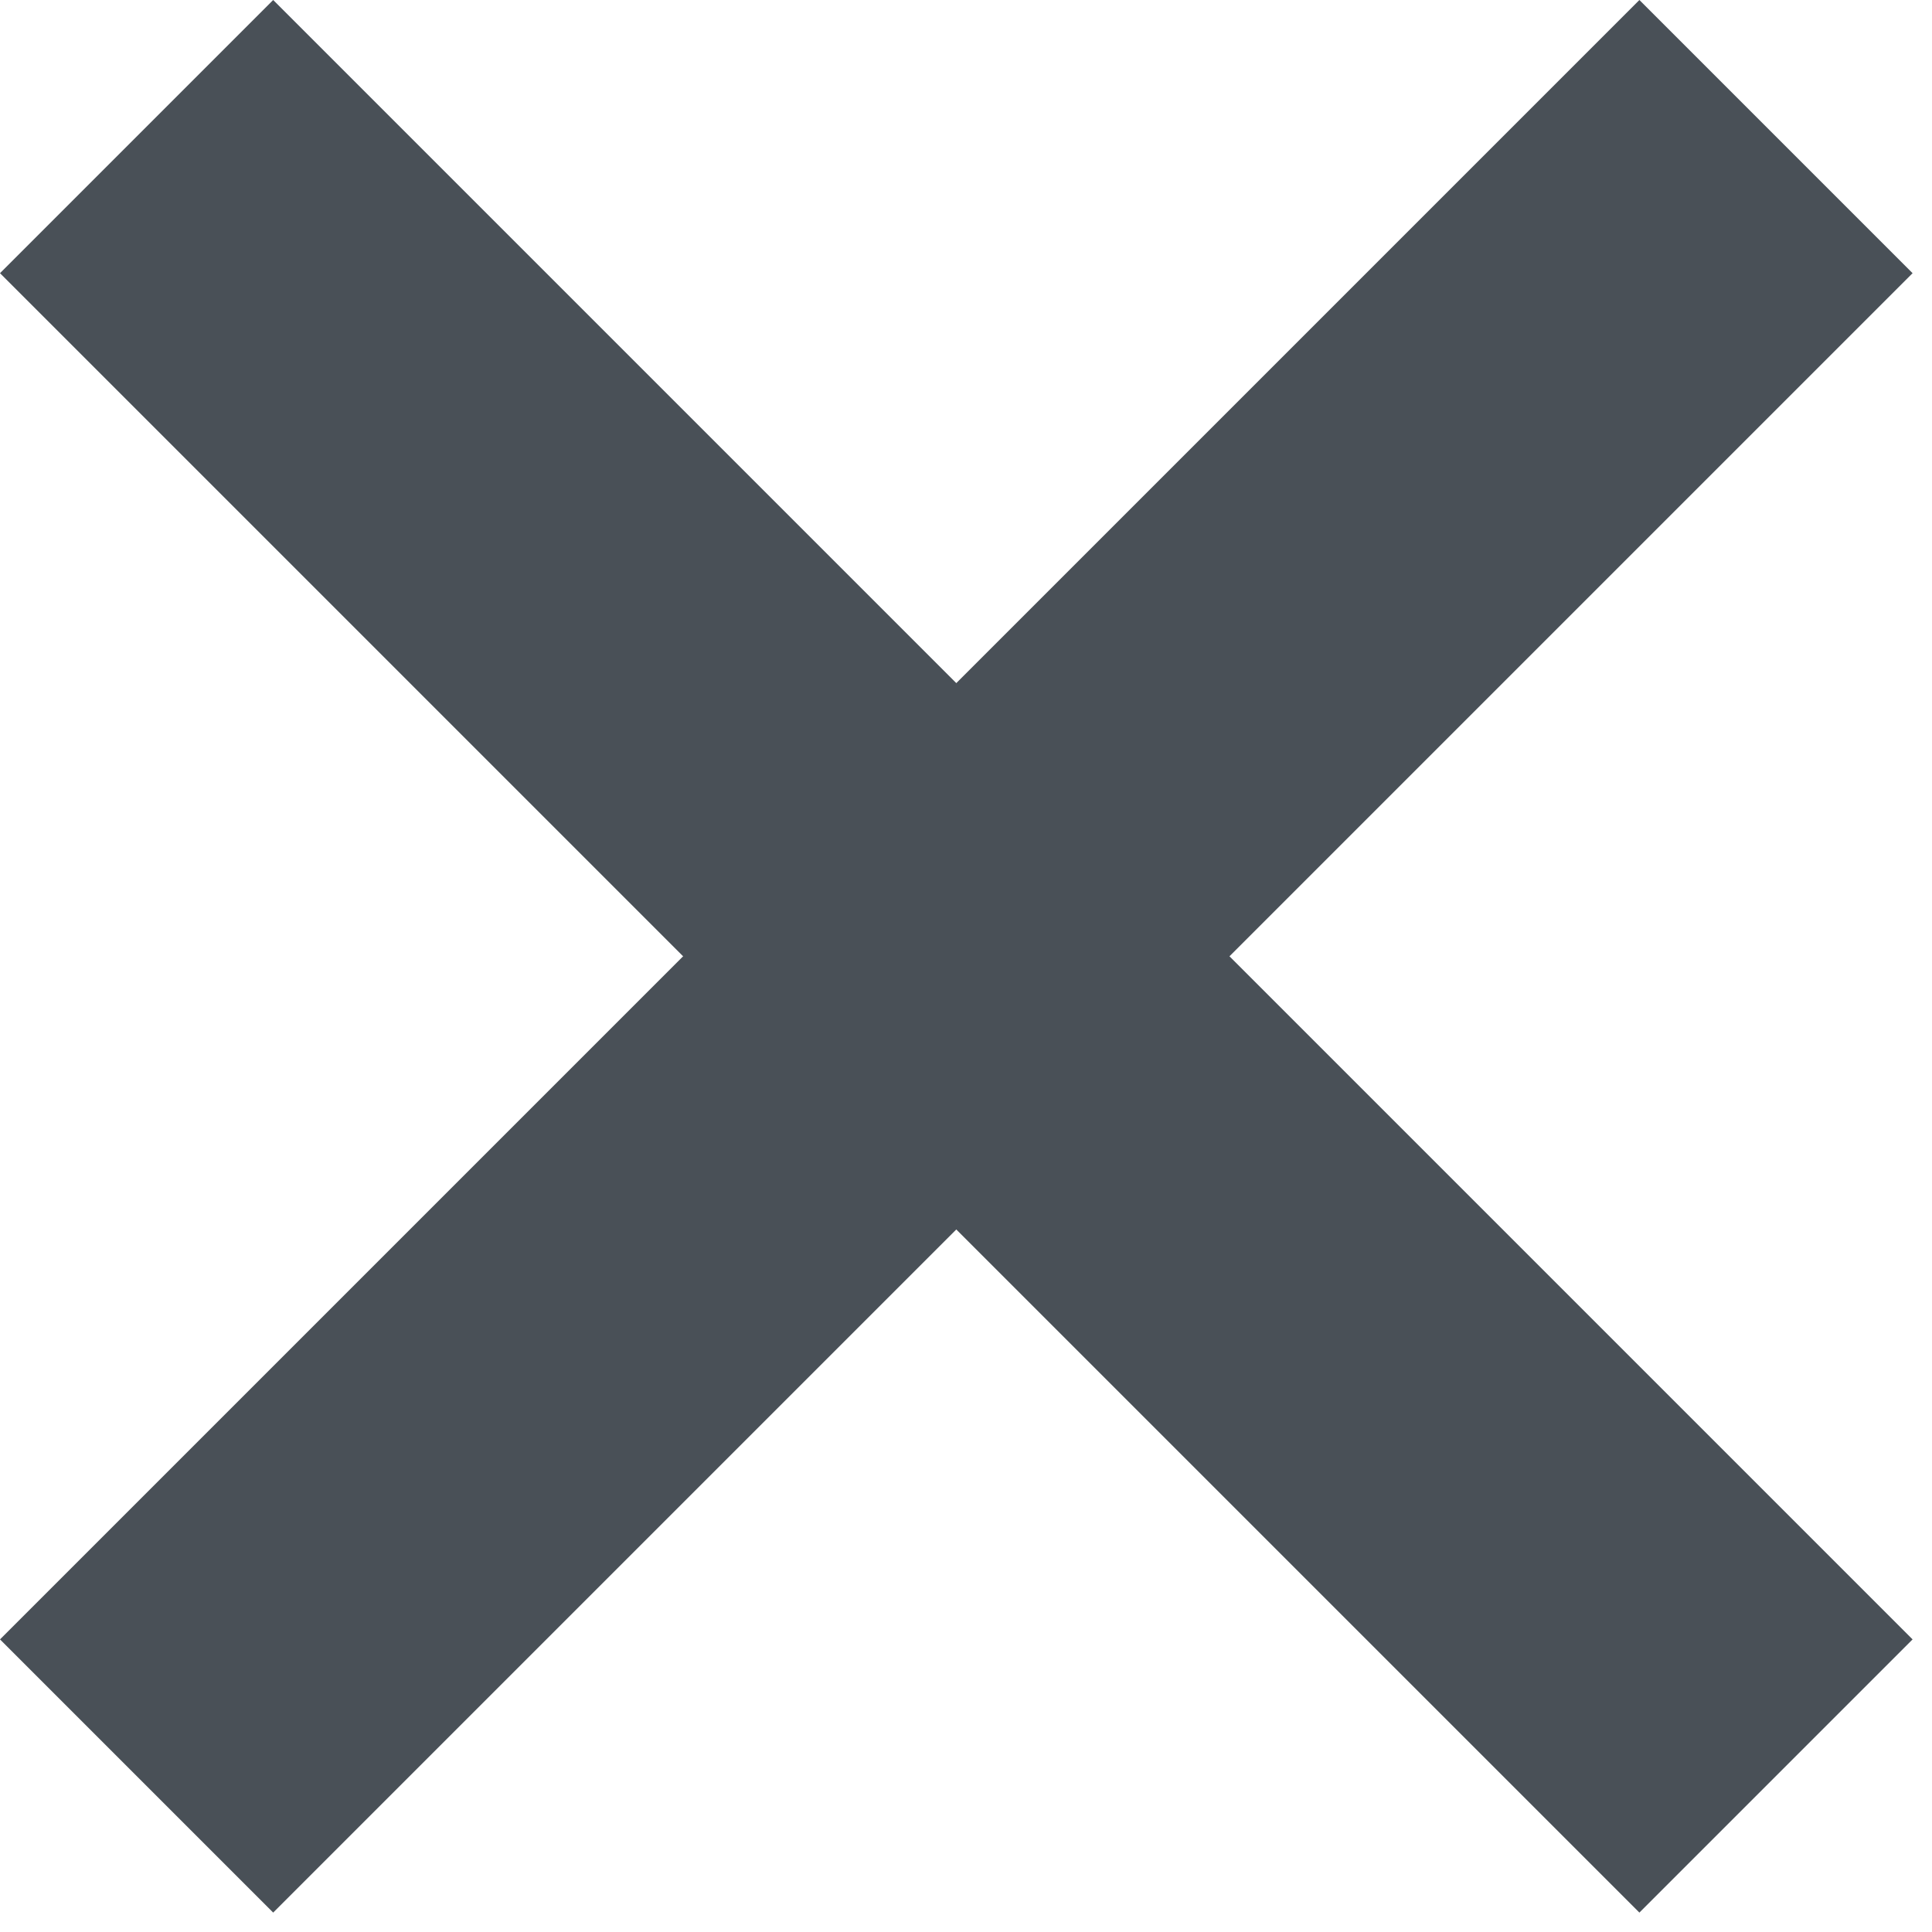
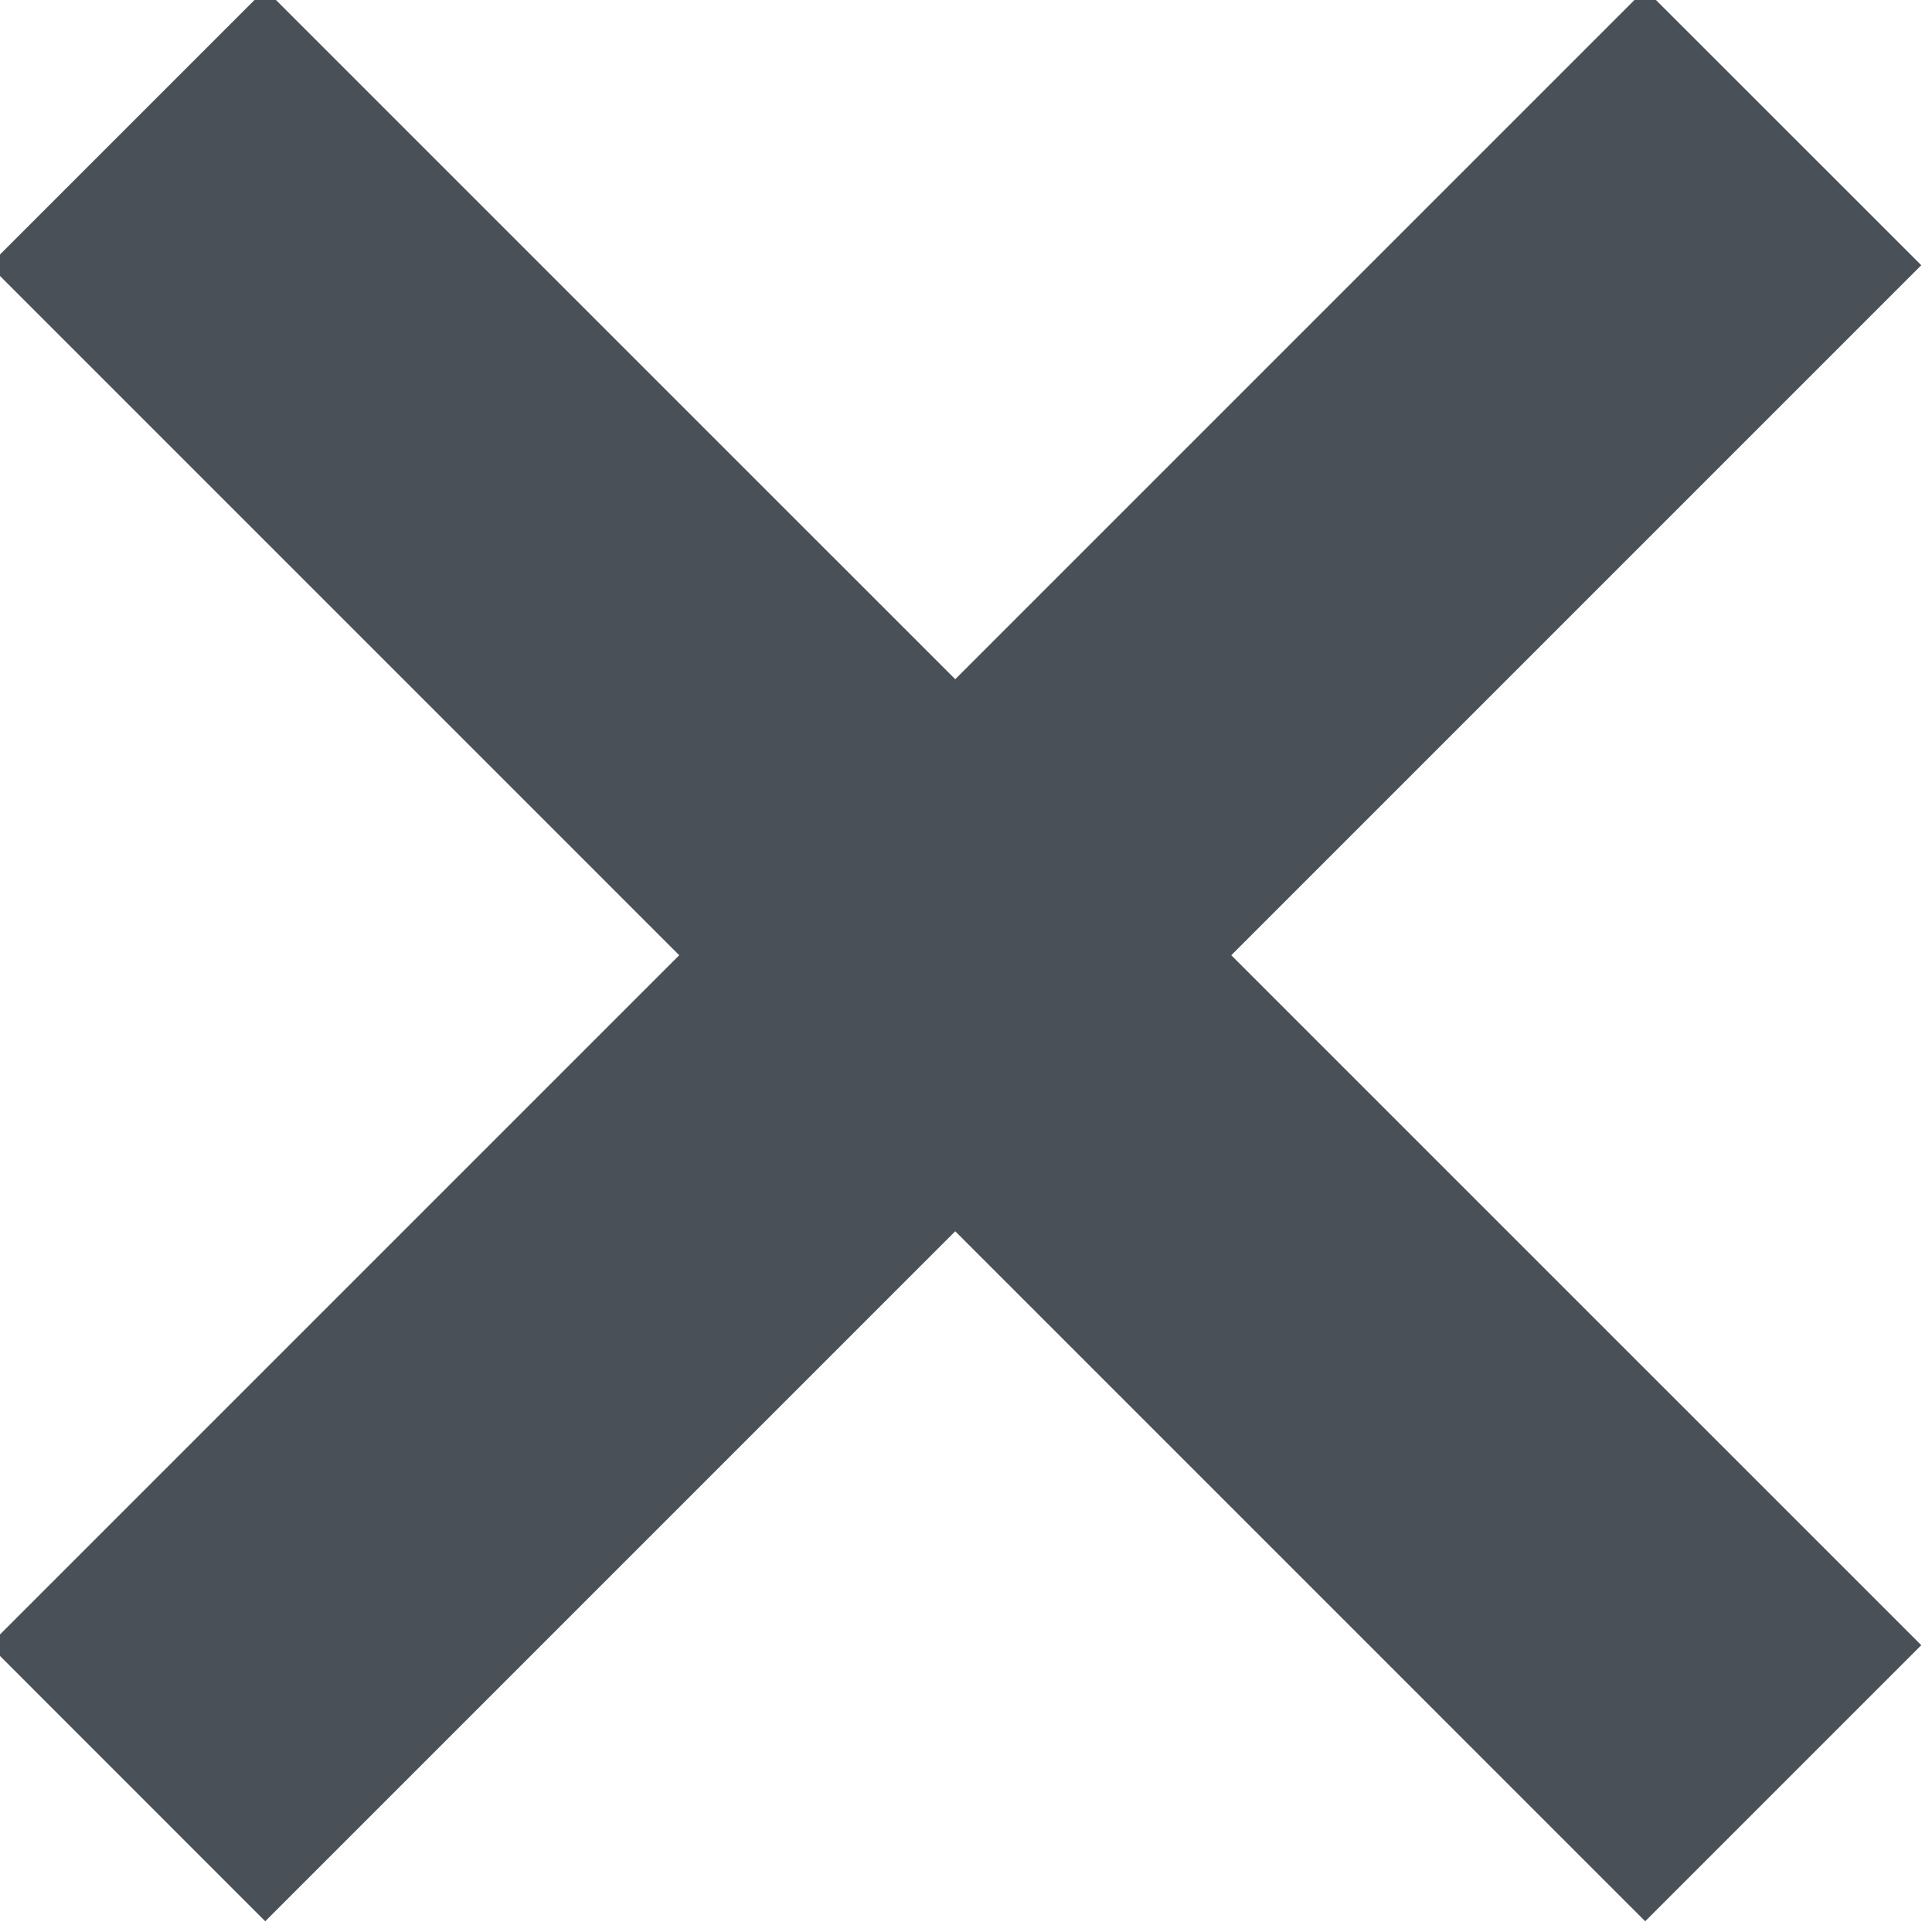
- <svg xmlns="http://www.w3.org/2000/svg" width="20" height="20" viewBox="0 0 20 20" fill="none">
-   <path fill-rule="evenodd" clip-rule="evenodd" d="M16.971 19.799L6.40503e-05 2.828L2.828 0L19.799 16.971L16.971 19.799Z" fill="#495057" />
-   <path fill-rule="evenodd" clip-rule="evenodd" d="M2.04197e-05 16.971L16.971 -5.82584e-05L19.799 2.828L2.828 19.799L2.04197e-05 16.971Z" fill="#495057" />
+ <svg xmlns="http://www.w3.org/2000/svg" width="18px" height="18px" viewBox="0 0 18 18" version="1.1">
+   <g id="Artboard-Copy" stroke="none" stroke-width="1" fill="none" fill-rule="evenodd">
+     <polygon id="Path" fill="#495057" points="15.328 17.9 -0.1 2.471 2.471 -0.1 17.9 15.328" />
+     <polygon id="Path" fill="#495057" points="-0.1 15.328 15.328 -0.1 17.9 2.471 2.471 17.9" />
+   </g>
</svg>
